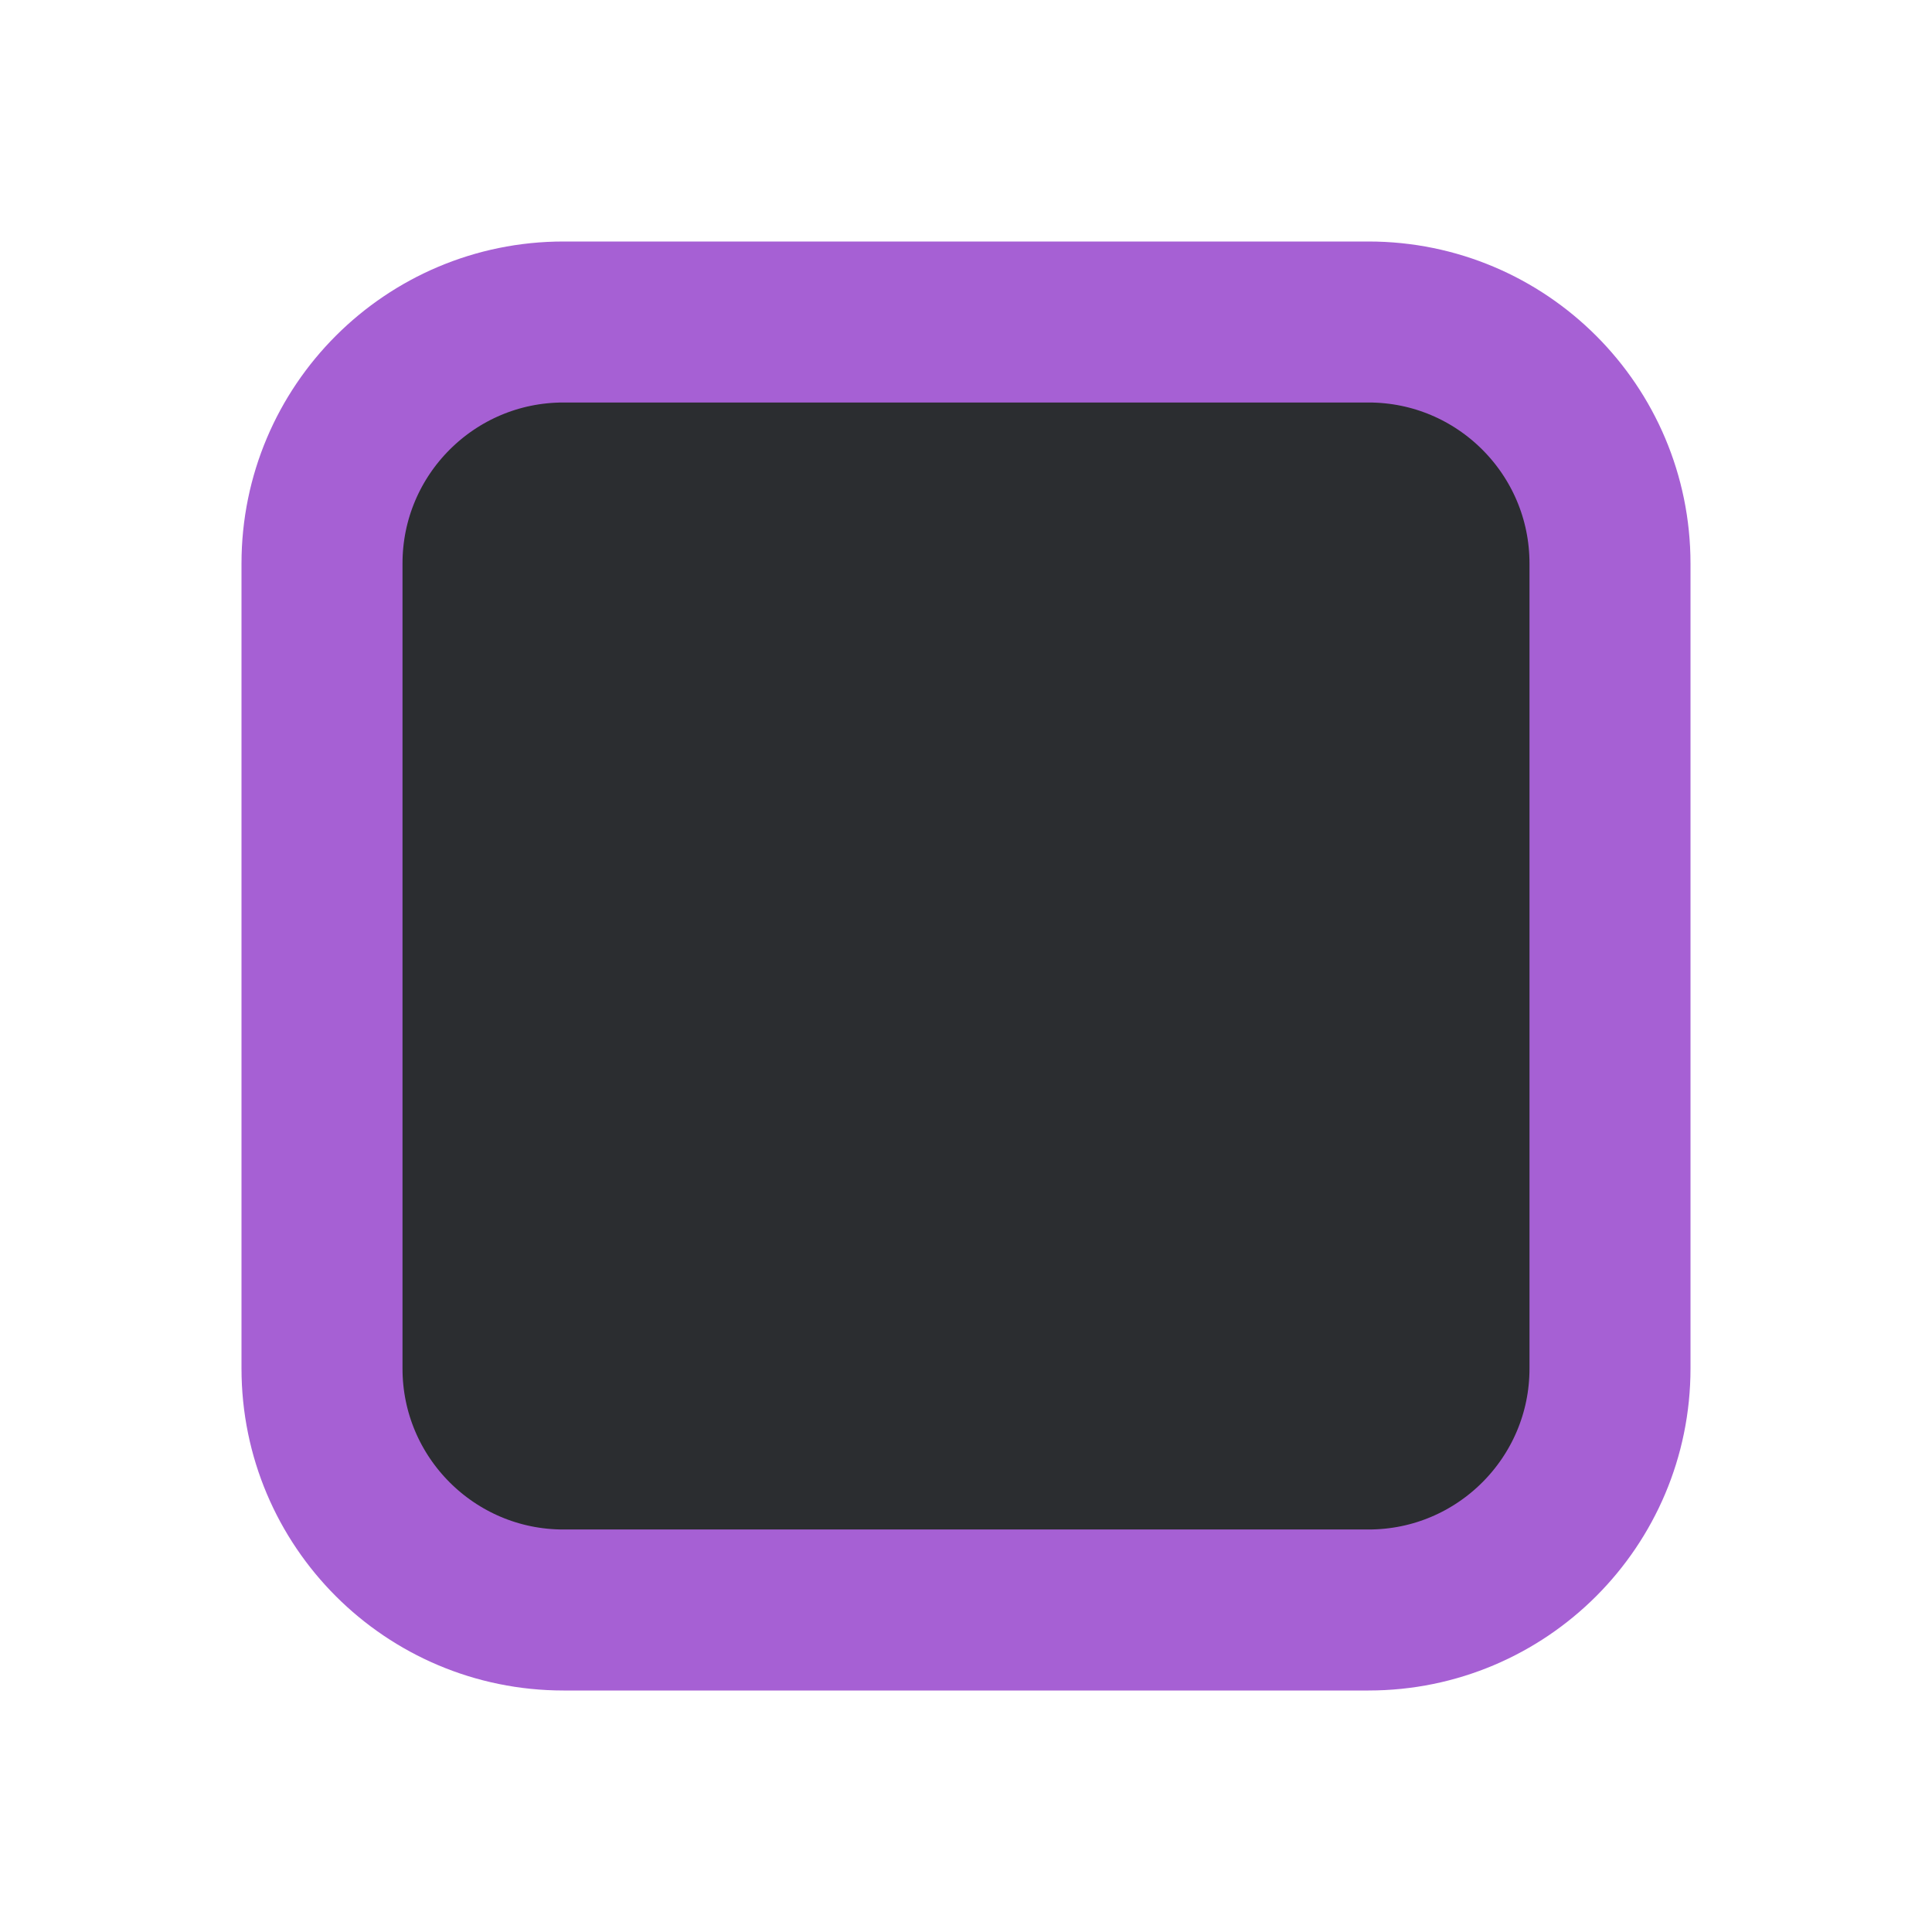
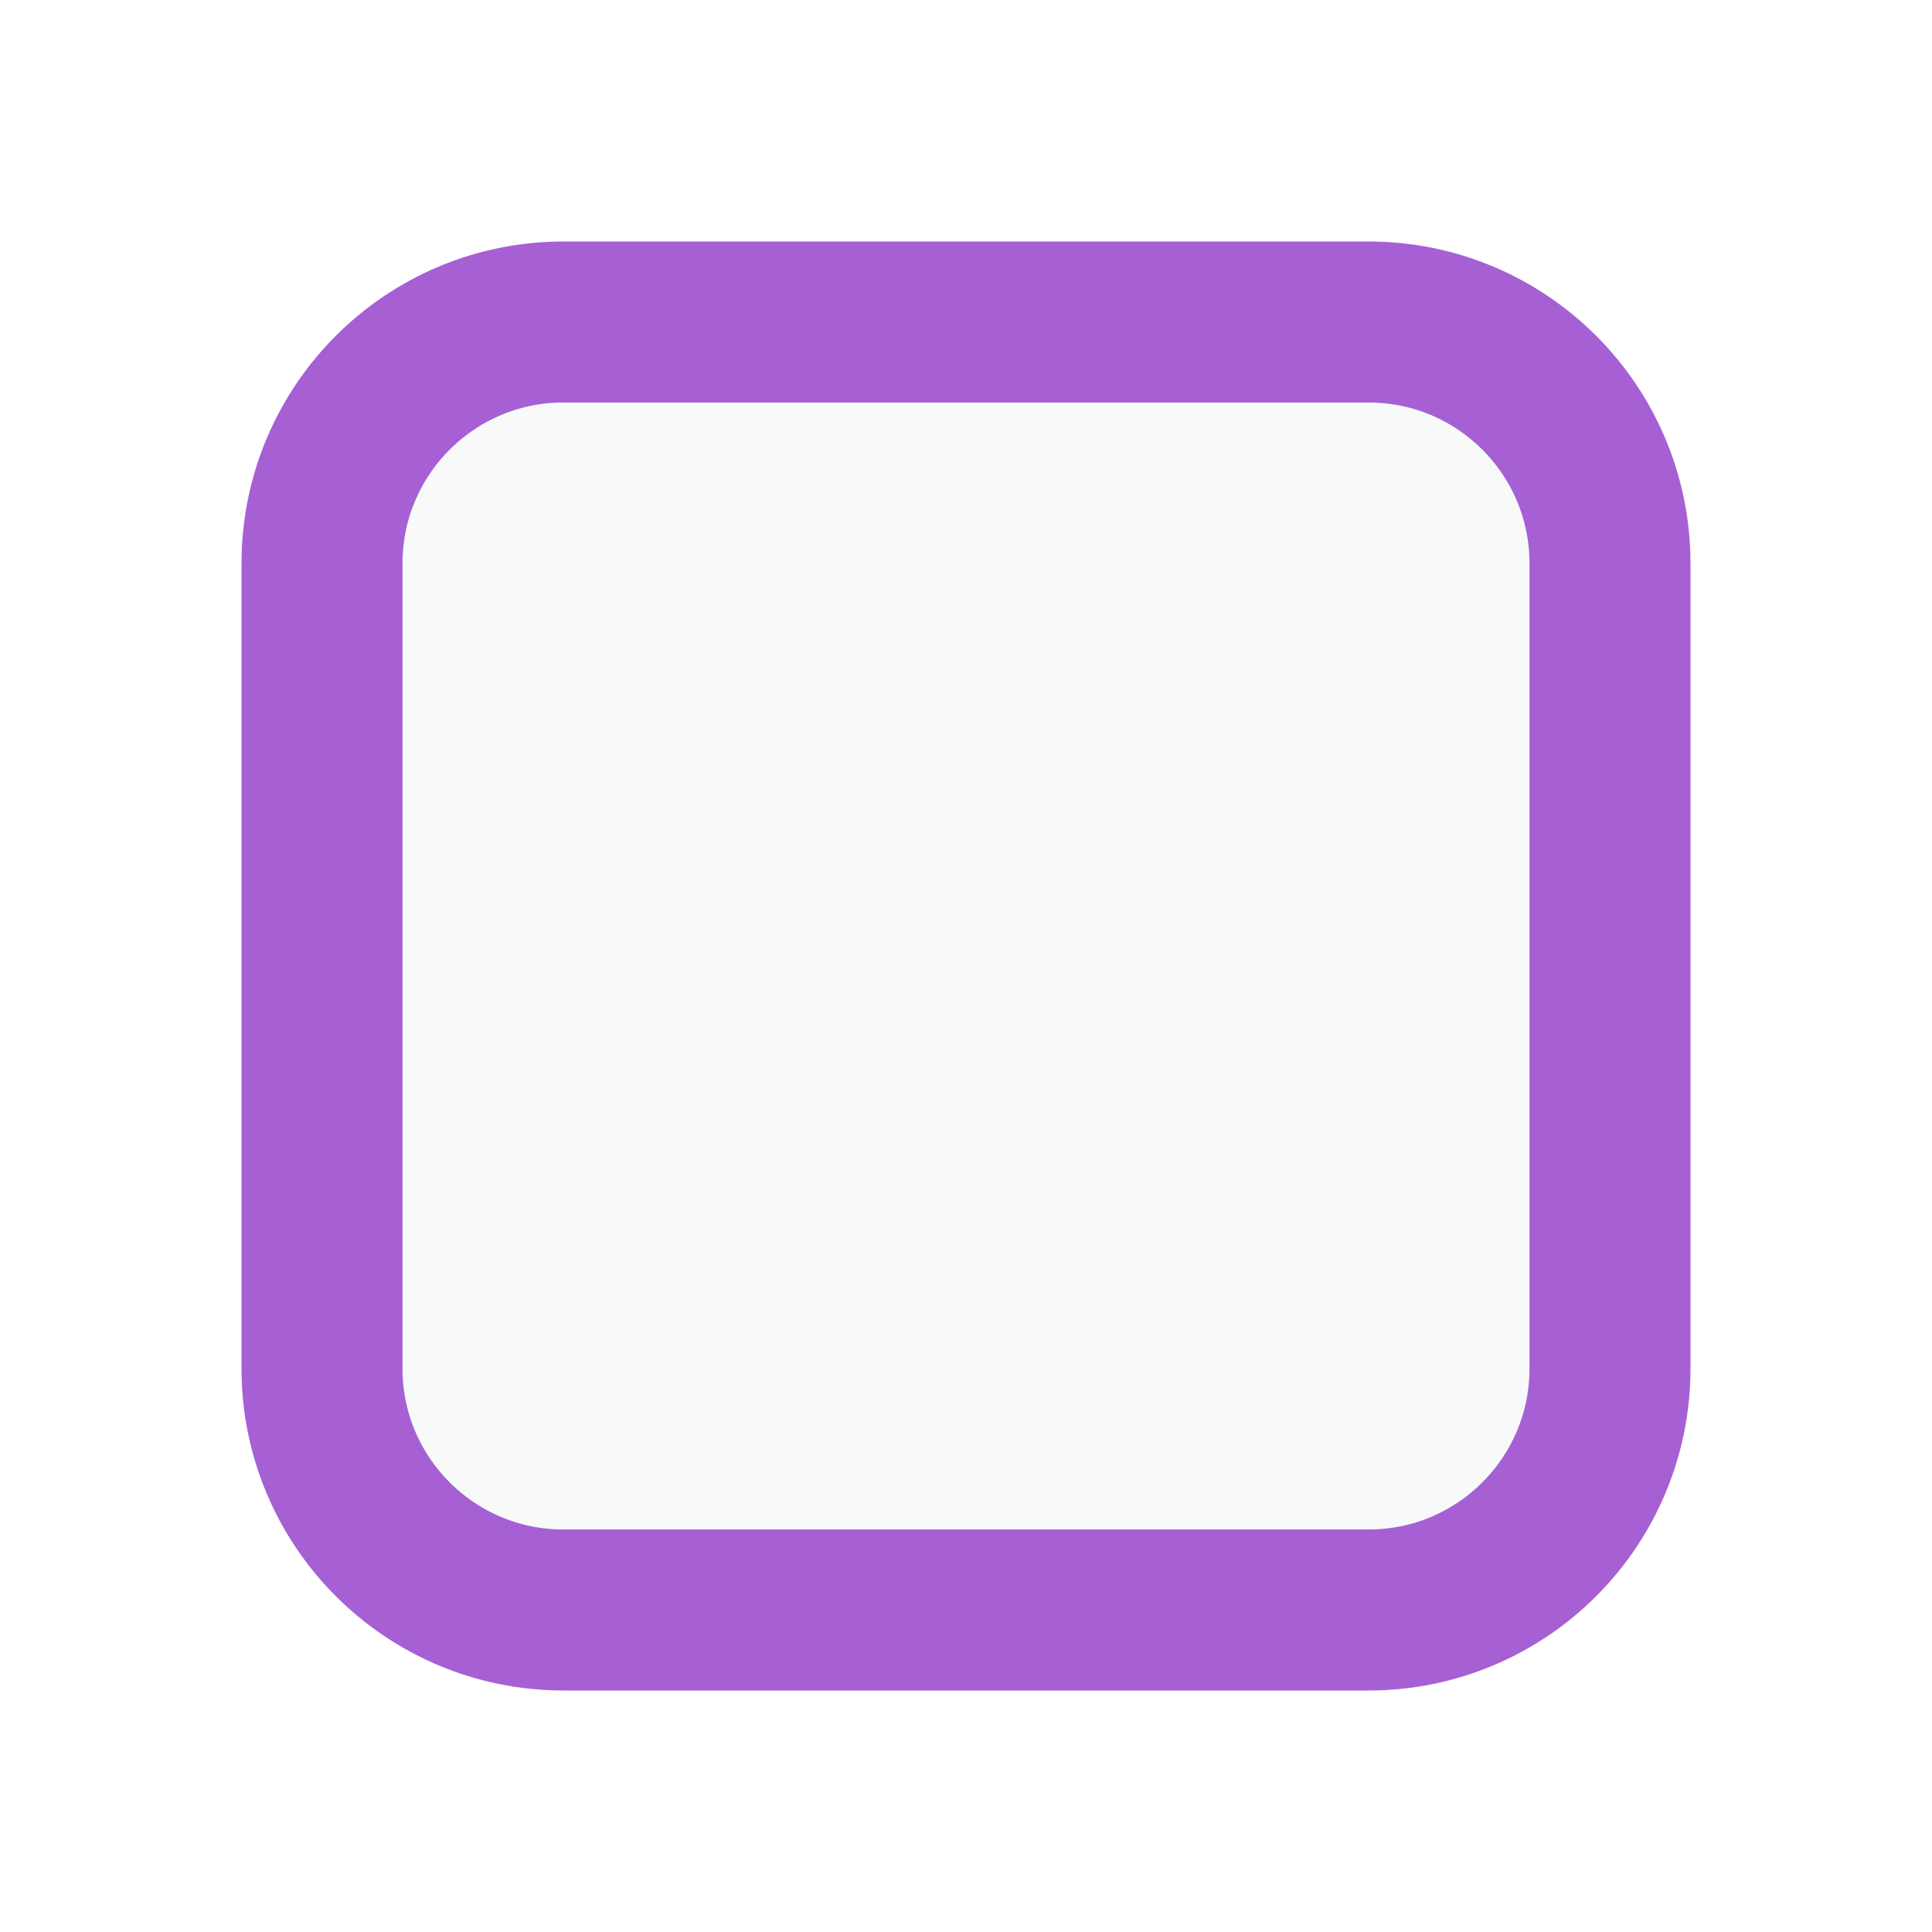
<svg xmlns="http://www.w3.org/2000/svg" width="24" height="24" viewBox="0 0 24 24" fill="none">
-   <rect id="Checkbox.Background.Default_Checkbox.Border.Selected" x="4" y="4" width="16" height="16" rx="3" fill="#2B2D30" stroke="#A660D4" stroke-width="2" />
+   <rect id="Checkbox.Background.Default_Checkbox.Border.Selected" x="4" y="4" width="16" height="16" rx="3" fill="#E0E1E433" stroke="#A660D4" stroke-width="2" />
</svg>
